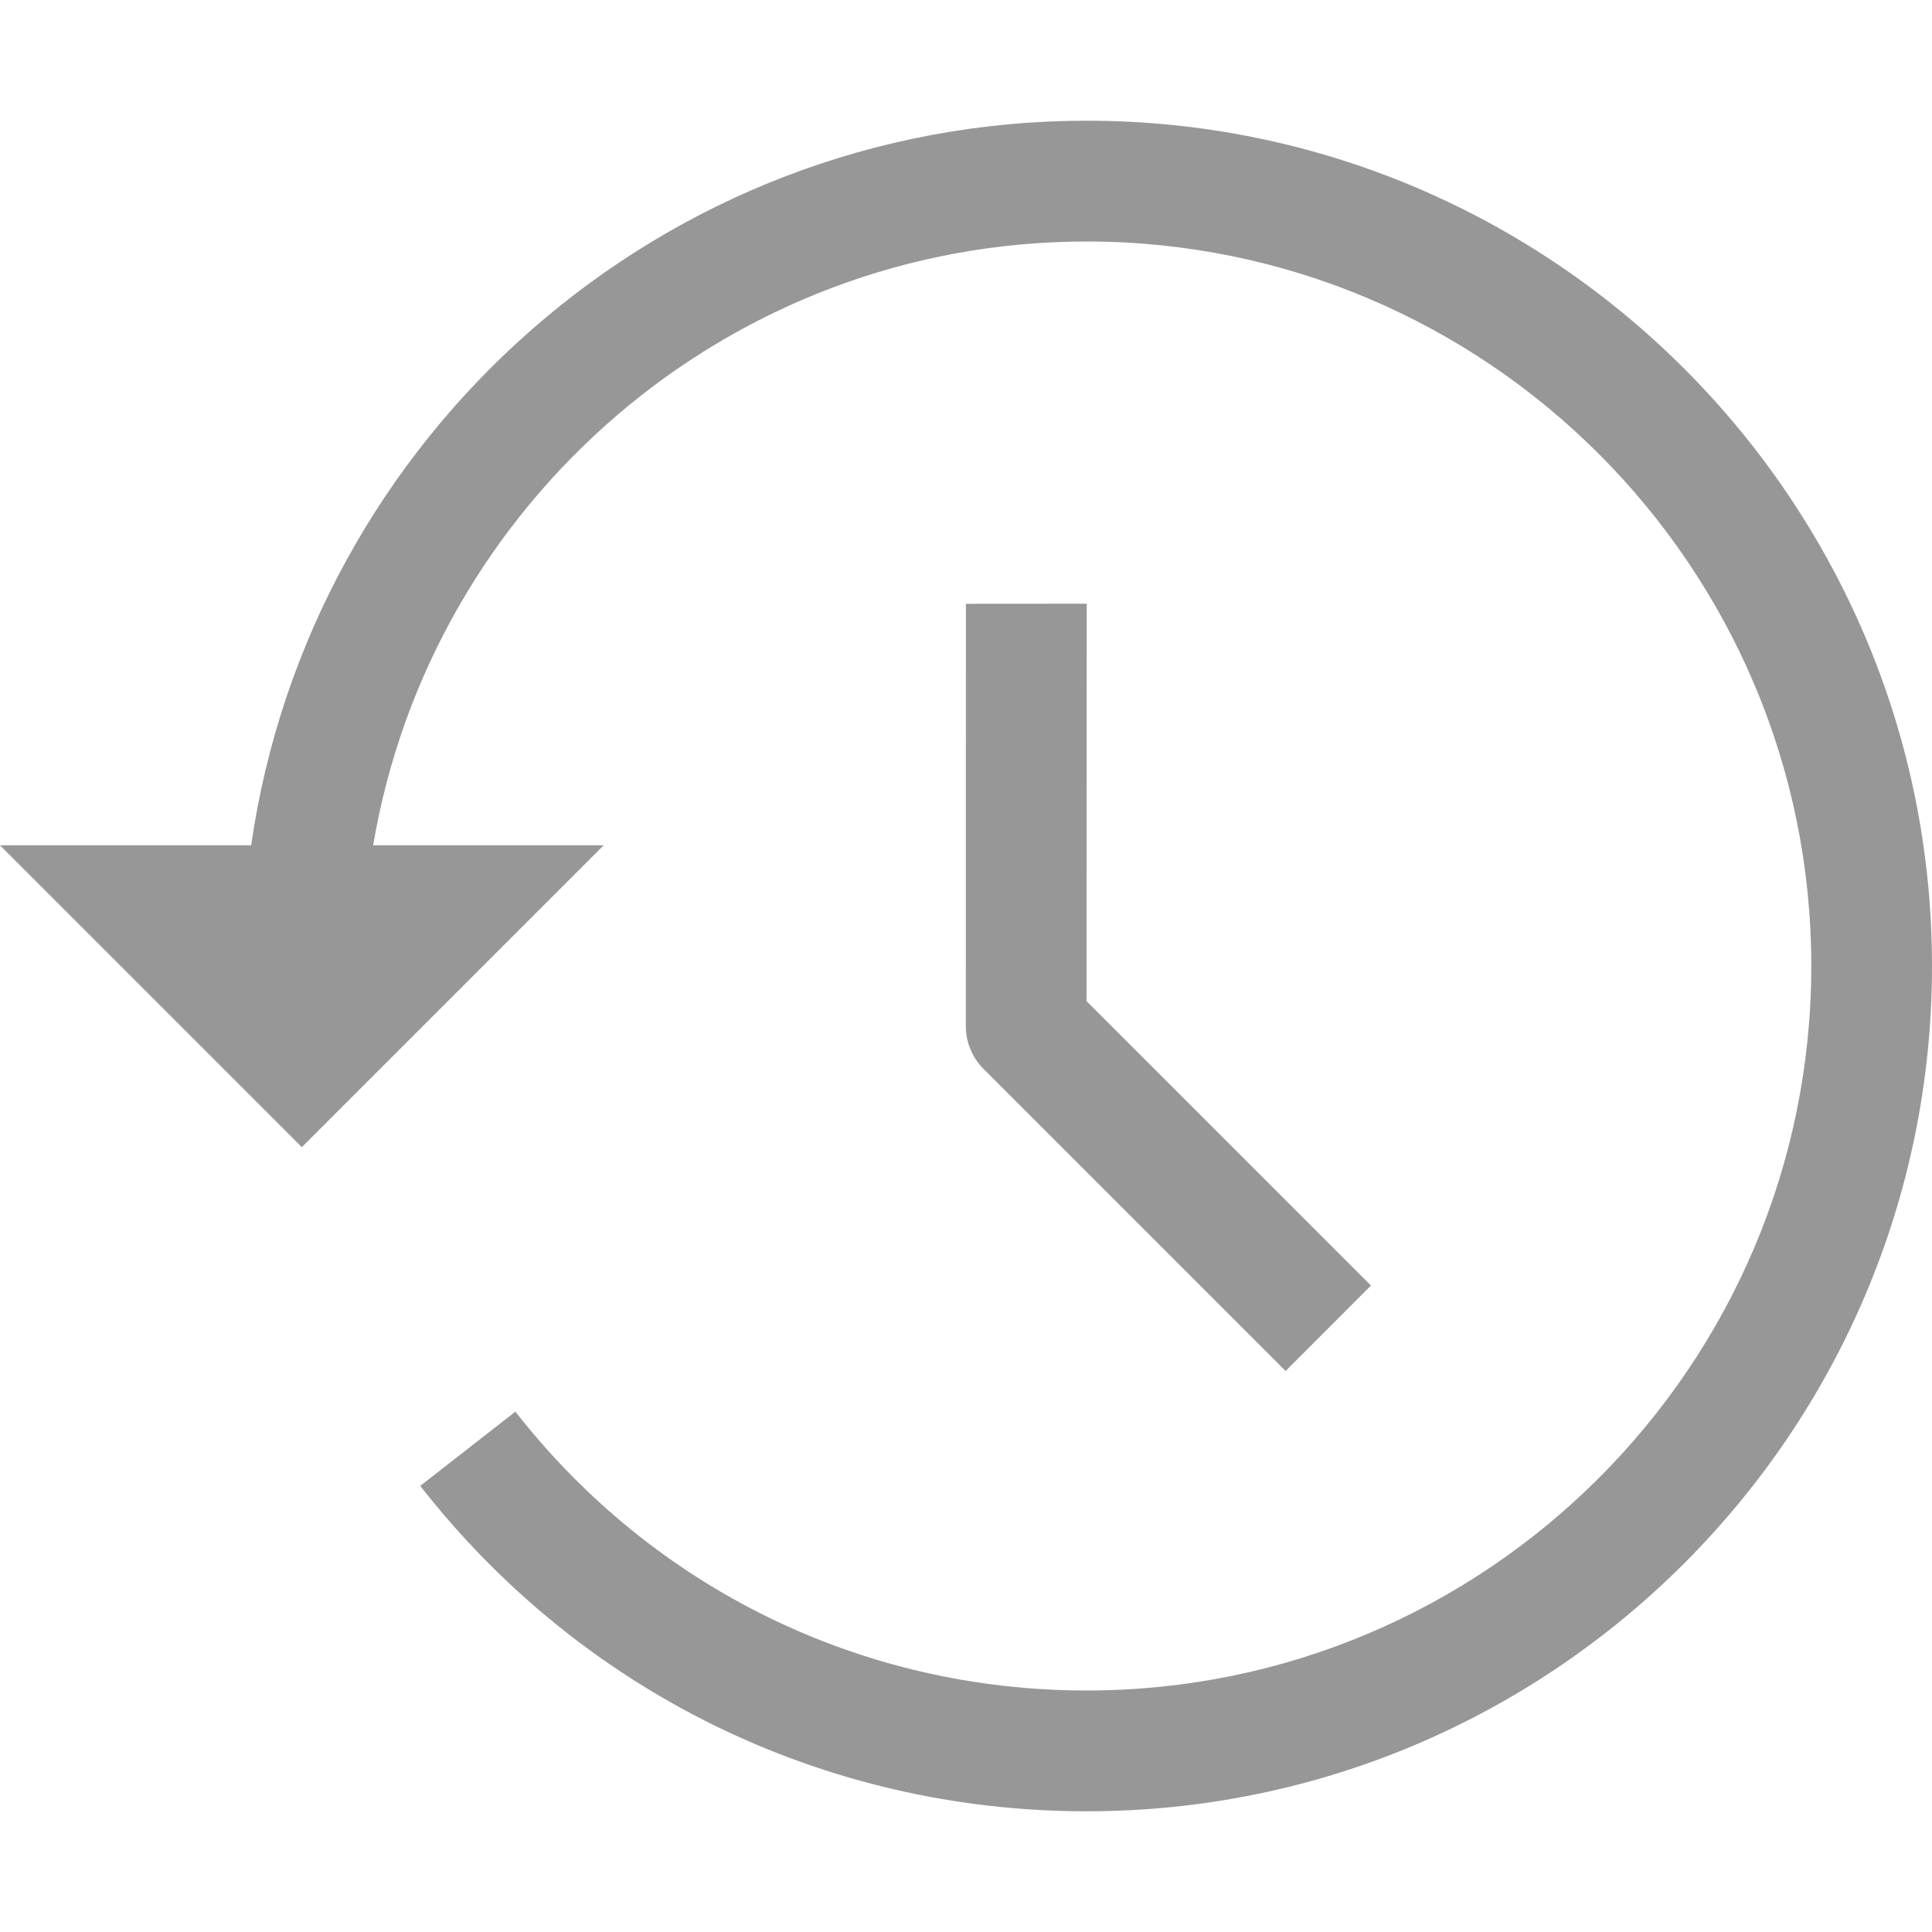
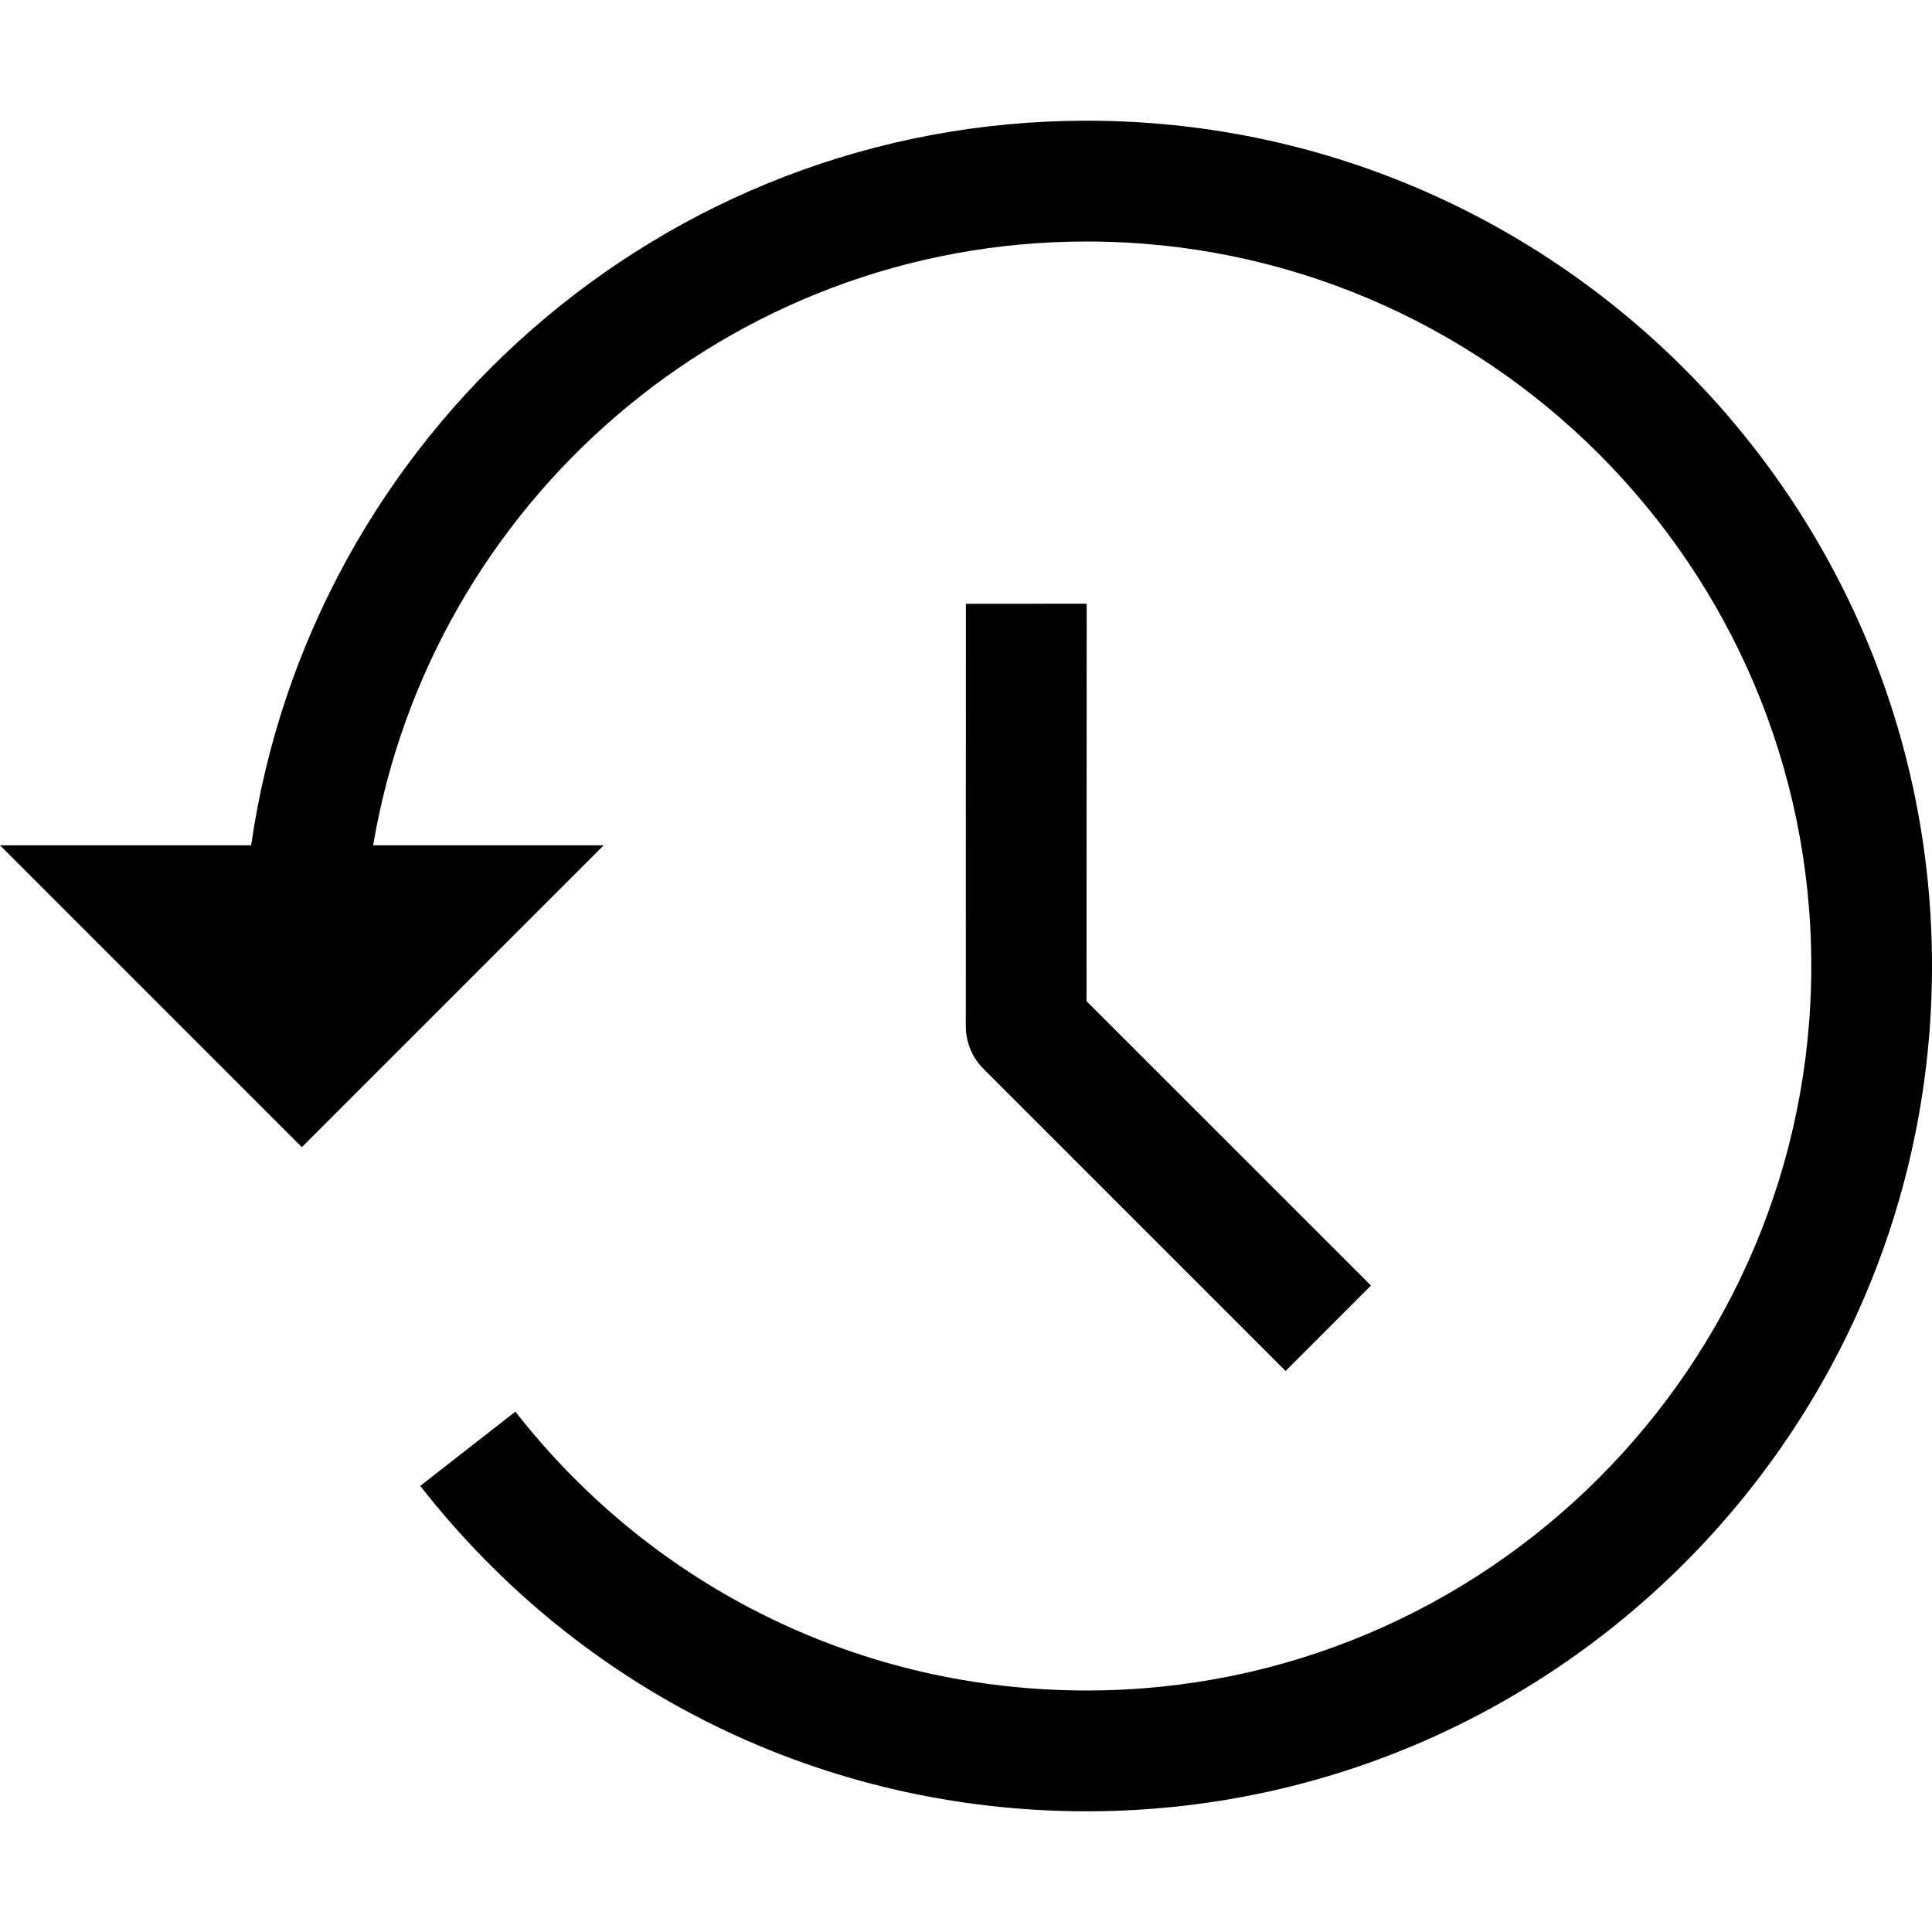
<svg xmlns="http://www.w3.org/2000/svg" width="21" height="21" viewBox="0 0 21 21" fill="none">
-   <path d="M10.499 6.563L10.498 11.154C10.498 11.328 10.567 11.495 10.69 11.618L13.974 14.902L14.902 13.973L11.81 10.882L11.812 6.562L10.499 6.563Z" fill="#979797" />
-   <path d="M11.812 1.312C7.193 1.312 3.37 4.743 2.73 9.188H0L3.281 12.469L6.562 9.188H4.056C4.684 5.469 7.918 2.625 11.812 2.625C16.155 2.625 19.688 6.157 19.688 10.5C19.688 14.842 16.155 18.375 11.812 18.375C9.371 18.375 7.108 17.27 5.602 15.344L4.568 16.151C6.324 18.398 8.964 19.688 11.812 19.688C16.879 19.688 21 15.565 21 10.5C21 5.435 16.879 1.312 11.812 1.312Z" fill="#979797" />
+   <path d="M10.499 6.563L10.498 11.154C10.498 11.328 10.567 11.495 10.69 11.618L13.974 14.902L14.902 13.973L11.81 10.882L11.812 6.562L10.499 6.563Z" fill="currentColor" />
+   <path d="M11.812 1.312C7.193 1.312 3.37 4.743 2.73 9.188H0L3.281 12.469L6.562 9.188H4.056C4.684 5.469 7.918 2.625 11.812 2.625C16.155 2.625 19.688 6.157 19.688 10.5C19.688 14.842 16.155 18.375 11.812 18.375C9.371 18.375 7.108 17.27 5.602 15.344L4.568 16.151C6.324 18.398 8.964 19.688 11.812 19.688C16.879 19.688 21 15.565 21 10.5C21 5.435 16.879 1.312 11.812 1.312Z" fill="currentColor" />
</svg>
